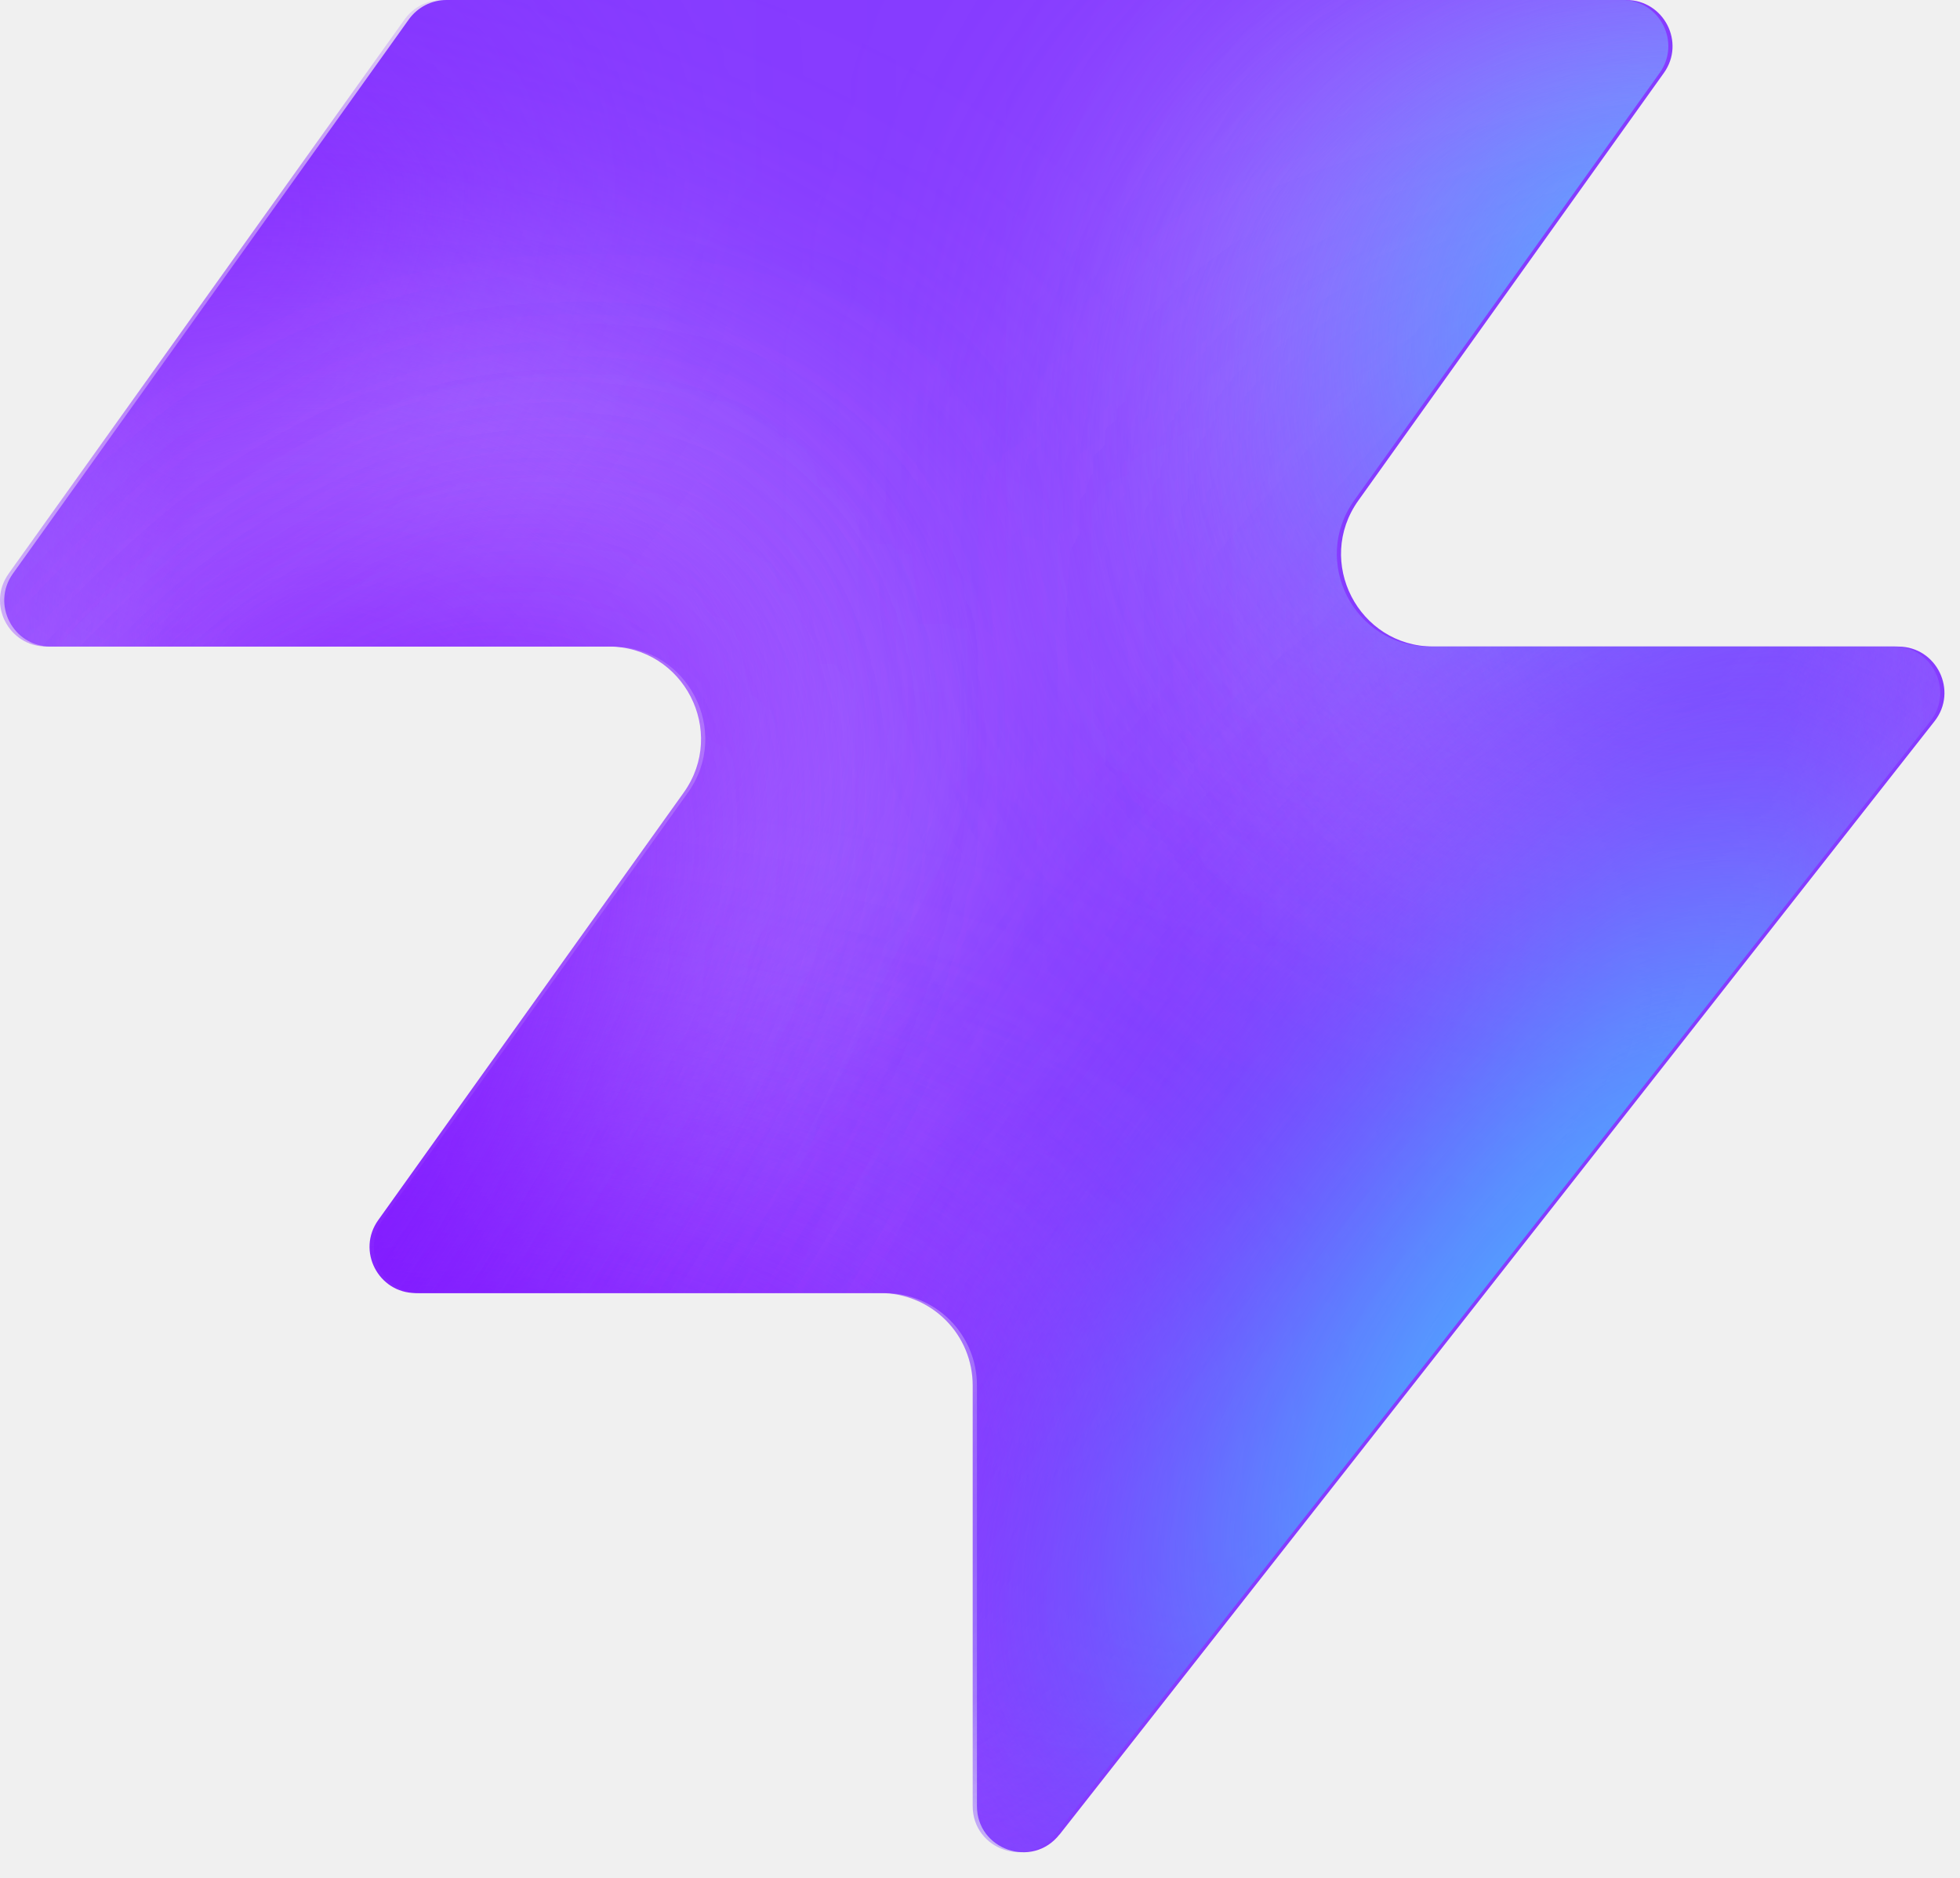
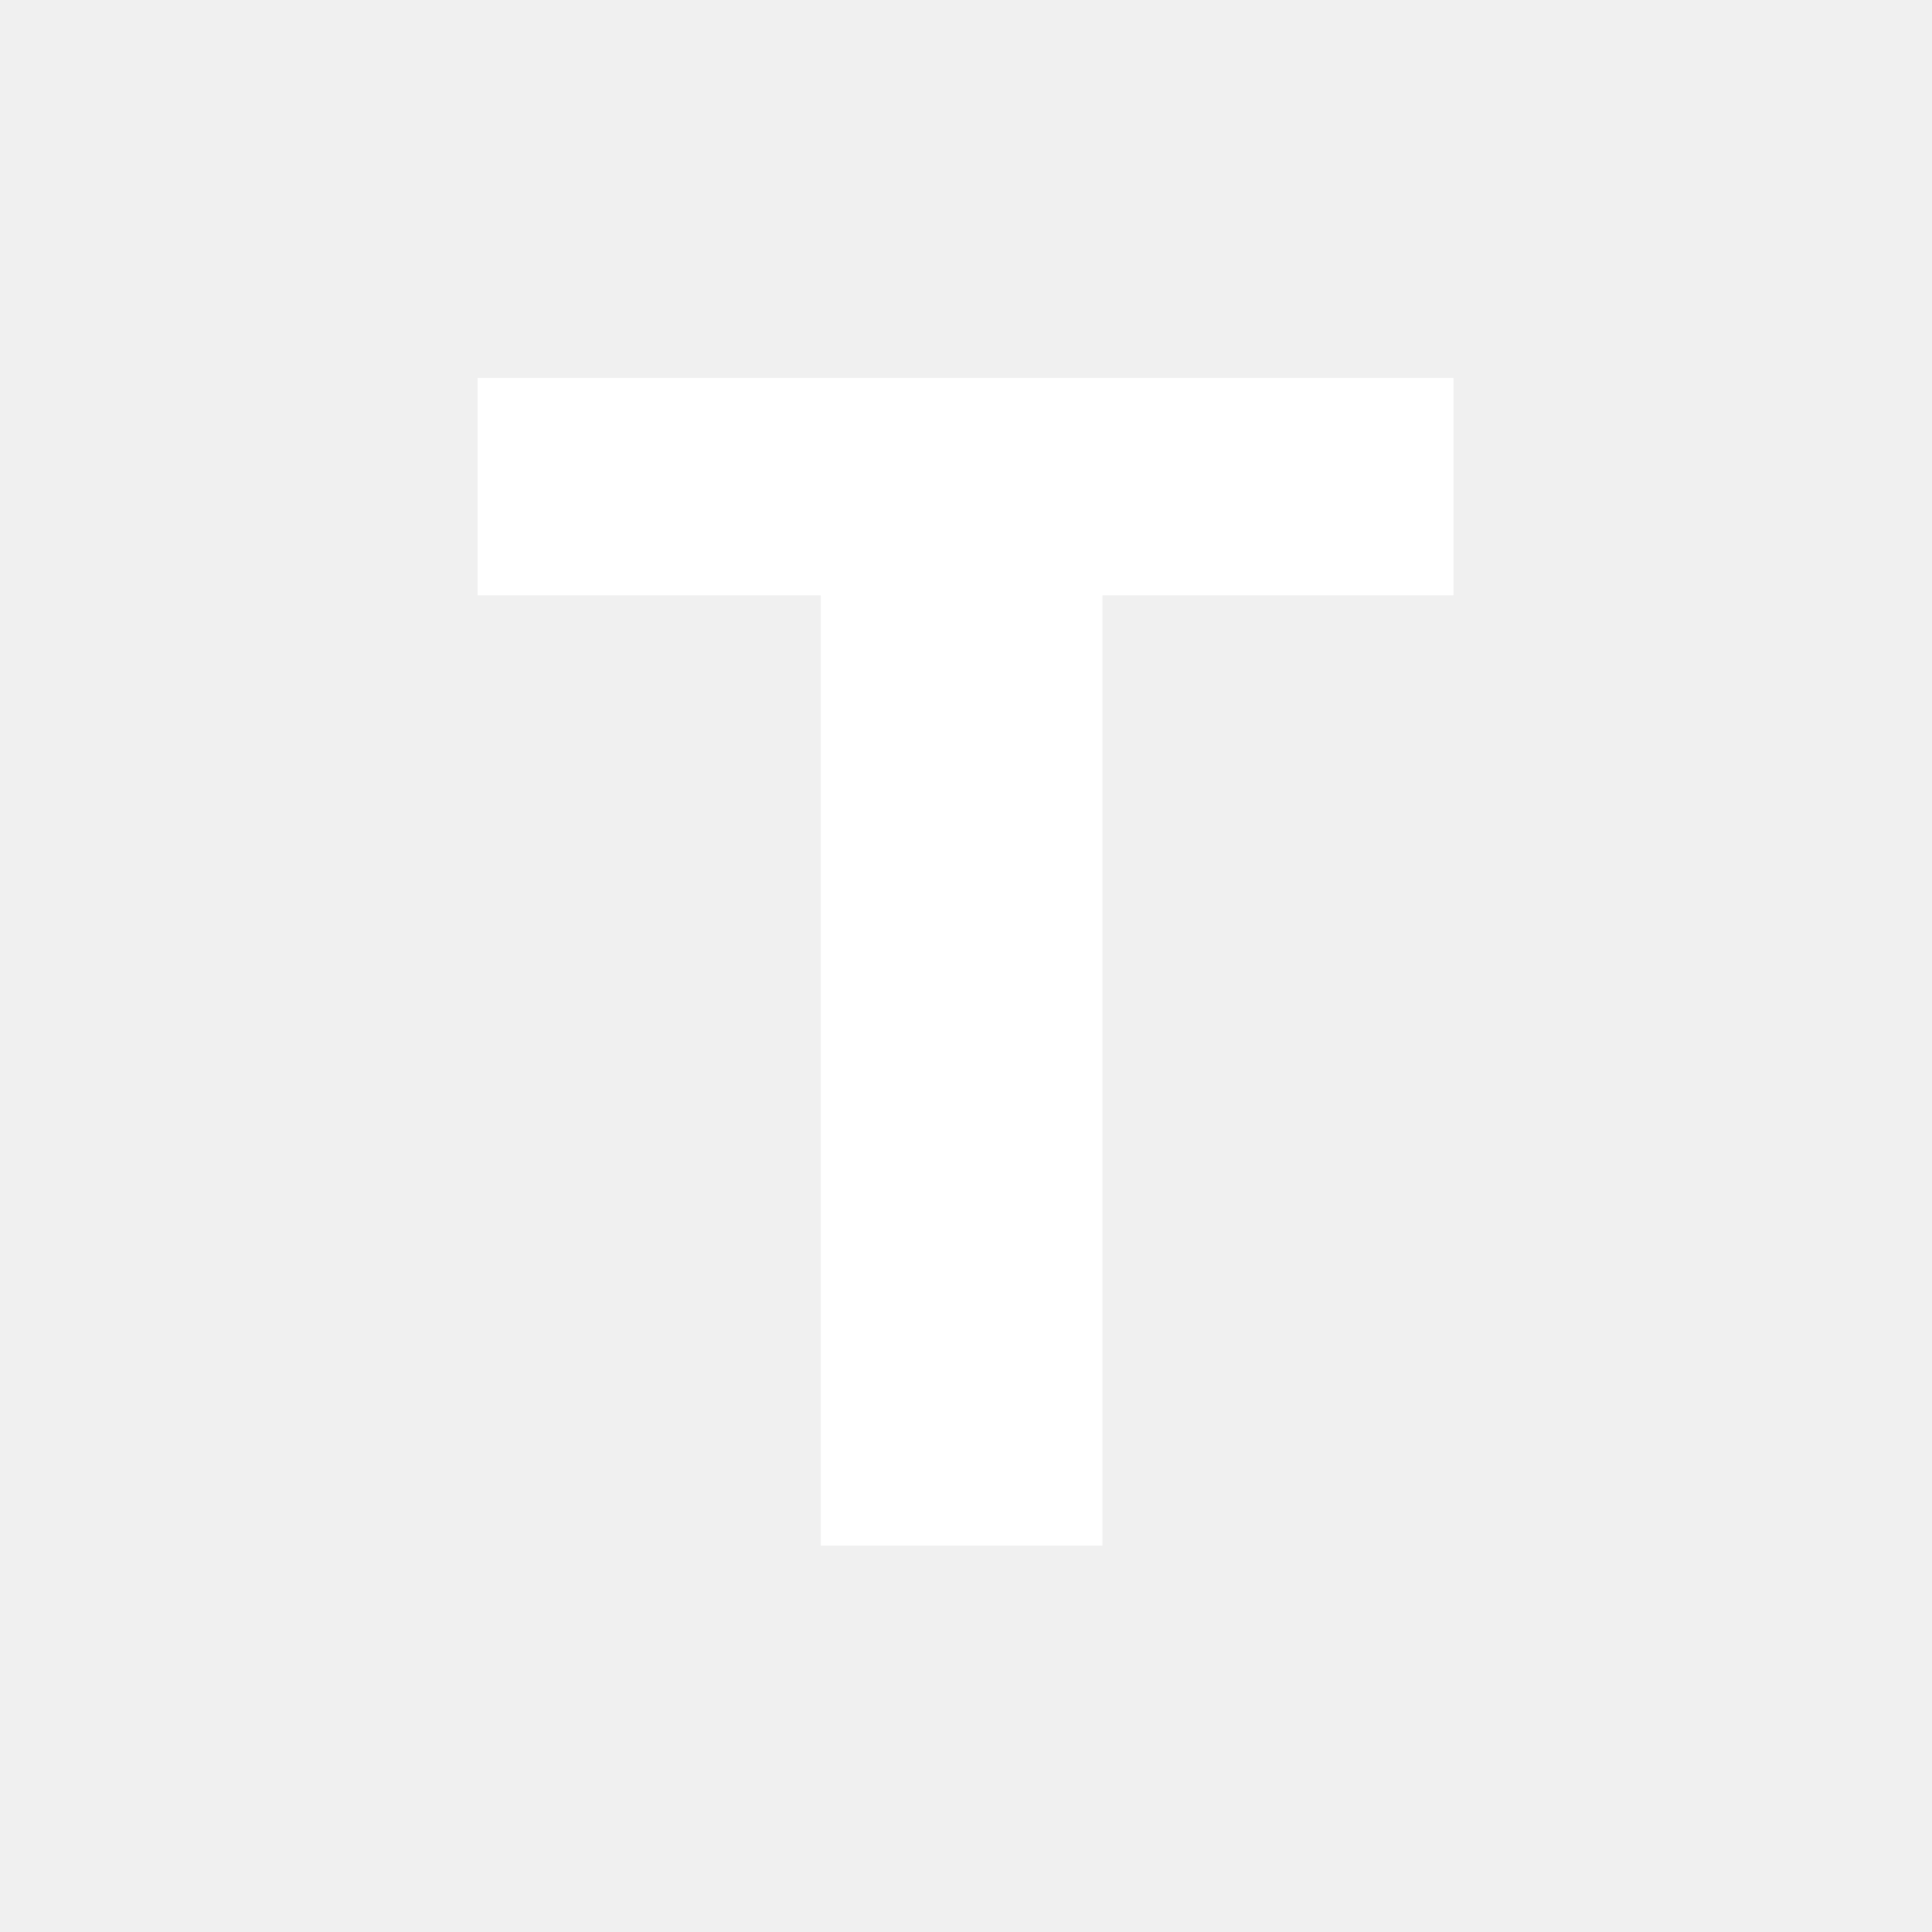
- <svg xmlns="http://www.w3.org/2000/svg" width="48" height="46" fill="none" viewBox="0 0 48 46">
-   <path fill="#863bff" d="M25.946 44.938c-.664.845-2.021.375-2.021-.698V33.937a2.26 2.26 0 0 0-2.262-2.262H10.287c-.92 0-1.456-1.04-.92-1.788l7.48-10.471c1.07-1.497 0-3.578-1.842-3.578H1.237c-.92 0-1.456-1.04-.92-1.788L10.013.474c.214-.297.556-.474.92-.474h28.894c.92 0 1.456 1.04.92 1.788l-7.48 10.471c-1.07 1.498 0 3.579 1.842 3.579h11.377c.943 0 1.473 1.088.89 1.83L25.947 44.94z" style="fill:#863bff;fill:color(display-p3 .525 .23 1);fill-opacity:1" />
-   <mask id="a" width="48" height="46" x="0" y="0" maskUnits="userSpaceOnUse" style="mask-type:alpha">
-     <path fill="#000" d="M25.842 44.938c-.664.844-2.021.375-2.021-.698V33.937a2.26 2.26 0 0 0-2.262-2.262H10.183c-.92 0-1.456-1.04-.92-1.788l7.48-10.471c1.07-1.498 0-3.579-1.842-3.579H1.133c-.92 0-1.456-1.04-.92-1.787L9.91.473c.214-.297.556-.474.92-.474h28.894c.92 0 1.456 1.04.92 1.788l-7.48 10.471c-1.07 1.498 0 3.578 1.842 3.578h11.377c.943 0 1.473 1.088.89 1.832L25.843 44.94z" style="fill:#000;fill-opacity:1" />
-   </mask>
-   <g mask="url(#a)">
-     <g filter="url(#b)">
-       <ellipse cx="5.508" cy="14.704" fill="#ede6ff" rx="5.508" ry="14.704" style="fill:#ede6ff;fill:color(display-p3 .927 .903 1);fill-opacity:1" transform="matrix(.00324 1 1 -.00324 -4.47 31.516)" />
-     </g>
-     <g filter="url(#c)">
-       <ellipse cx="10.399" cy="29.851" fill="#ede6ff" rx="10.399" ry="29.851" style="fill:#ede6ff;fill:color(display-p3 .927 .903 1);fill-opacity:1" transform="matrix(.00324 1 1 -.00324 -39.328 7.883)" />
-     </g>
-     <g filter="url(#d)">
-       <ellipse cx="5.508" cy="30.487" fill="#7e14ff" rx="5.508" ry="30.487" style="fill:#7e14ff;fill:color(display-p3 .492 .077 1);fill-opacity:1" transform="rotate(89.814 -25.913 -14.639)scale(1 -1)" />
-     </g>
-     <g filter="url(#e)">
-       <ellipse cx="5.508" cy="30.599" fill="#7e14ff" rx="5.508" ry="30.599" style="fill:#7e14ff;fill:color(display-p3 .492 .077 1);fill-opacity:1" transform="rotate(89.814 -32.644 -3.334)scale(1 -1)" />
-     </g>
-     <g filter="url(#f)">
-       <ellipse cx="5.508" cy="30.599" fill="#7e14ff" rx="5.508" ry="30.599" style="fill:#7e14ff;fill:color(display-p3 .492 .077 1);fill-opacity:1" transform="matrix(.00324 1 1 -.00324 -34.34 30.47)" />
-     </g>
-     <g filter="url(#g)">
-       <ellipse cx="14.072" cy="22.078" fill="#ede6ff" rx="14.072" ry="22.078" style="fill:#ede6ff;fill:color(display-p3 .927 .903 1);fill-opacity:1" transform="rotate(93.35 24.506 48.493)scale(-1 1)" />
-     </g>
-     <g filter="url(#h)">
-       <ellipse cx="3.47" cy="21.501" fill="#7e14ff" rx="3.47" ry="21.501" style="fill:#7e14ff;fill:color(display-p3 .492 .077 1);fill-opacity:1" transform="rotate(89.009 28.708 47.59)scale(-1 1)" />
-     </g>
-     <g filter="url(#i)">
-       <ellipse cx="3.47" cy="21.501" fill="#7e14ff" rx="3.47" ry="21.501" style="fill:#7e14ff;fill:color(display-p3 .492 .077 1);fill-opacity:1" transform="rotate(89.009 28.708 47.59)scale(-1 1)" />
-     </g>
-     <g filter="url(#j)">
-       <ellipse cx=".387" cy="8.972" fill="#7e14ff" rx="4.407" ry="29.108" style="fill:#7e14ff;fill:color(display-p3 .492 .077 1);fill-opacity:1" transform="rotate(39.51 .387 8.972)" />
-     </g>
-     <g filter="url(#k)">
-       <ellipse cx="47.523" cy="-6.092" fill="#7e14ff" rx="4.407" ry="29.108" style="fill:#7e14ff;fill:color(display-p3 .492 .077 1);fill-opacity:1" transform="rotate(37.892 47.523 -6.092)" />
-     </g>
-     <g filter="url(#l)">
-       <ellipse cx="41.412" cy="6.333" fill="#47bfff" rx="5.971" ry="9.665" style="fill:#47bfff;fill:color(display-p3 .28 .748 1);fill-opacity:1" transform="rotate(37.892 41.412 6.333)" />
-     </g>
-     <g filter="url(#m)">
-       <ellipse cx="-1.879" cy="38.332" fill="#7e14ff" rx="4.407" ry="29.108" style="fill:#7e14ff;fill:color(display-p3 .492 .077 1);fill-opacity:1" transform="rotate(37.892 -1.88 38.332)" />
-     </g>
-     <g filter="url(#n)">
-       <ellipse cx="-1.879" cy="38.332" fill="#7e14ff" rx="4.407" ry="29.108" style="fill:#7e14ff;fill:color(display-p3 .492 .077 1);fill-opacity:1" transform="rotate(37.892 -1.88 38.332)" />
-     </g>
-     <g filter="url(#o)">
-       <ellipse cx="35.651" cy="29.907" fill="#7e14ff" rx="4.407" ry="29.108" style="fill:#7e14ff;fill:color(display-p3 .492 .077 1);fill-opacity:1" transform="rotate(37.892 35.651 29.907)" />
-     </g>
-     <g filter="url(#p)">
-       <ellipse cx="38.418" cy="32.4" fill="#47bfff" rx="5.971" ry="15.297" style="fill:#47bfff;fill:color(display-p3 .28 .748 1);fill-opacity:1" transform="rotate(37.892 38.418 32.4)" />
-     </g>
-   </g>
-   <defs>
-     <filter id="b" width="60.045" height="41.654" x="-19.77" y="16.149" color-interpolation-filters="sRGB" filterUnits="userSpaceOnUse">
-       <feFlood flood-opacity="0" result="BackgroundImageFix" />
-       <feBlend in="SourceGraphic" in2="BackgroundImageFix" result="shape" />
-       <feGaussianBlur result="effect1_foregroundBlur_2002_17158" stdDeviation="7.659" />
-     </filter>
-     <filter id="c" width="90.34" height="51.437" x="-54.613" y="-7.533" color-interpolation-filters="sRGB" filterUnits="userSpaceOnUse">
-       <feFlood flood-opacity="0" result="BackgroundImageFix" />
-       <feBlend in="SourceGraphic" in2="BackgroundImageFix" result="shape" />
-       <feGaussianBlur result="effect1_foregroundBlur_2002_17158" stdDeviation="7.659" />
-     </filter>
-     <filter id="d" width="79.355" height="29.4" x="-49.64" y="2.03" color-interpolation-filters="sRGB" filterUnits="userSpaceOnUse">
-       <feFlood flood-opacity="0" result="BackgroundImageFix" />
-       <feBlend in="SourceGraphic" in2="BackgroundImageFix" result="shape" />
-       <feGaussianBlur result="effect1_foregroundBlur_2002_17158" stdDeviation="4.596" />
-     </filter>
-     <filter id="e" width="79.579" height="29.4" x="-45.045" y="20.029" color-interpolation-filters="sRGB" filterUnits="userSpaceOnUse">
-       <feFlood flood-opacity="0" result="BackgroundImageFix" />
-       <feBlend in="SourceGraphic" in2="BackgroundImageFix" result="shape" />
-       <feGaussianBlur result="effect1_foregroundBlur_2002_17158" stdDeviation="4.596" />
-     </filter>
-     <filter id="f" width="79.579" height="29.4" x="-43.513" y="21.178" color-interpolation-filters="sRGB" filterUnits="userSpaceOnUse">
-       <feFlood flood-opacity="0" result="BackgroundImageFix" />
-       <feBlend in="SourceGraphic" in2="BackgroundImageFix" result="shape" />
-       <feGaussianBlur result="effect1_foregroundBlur_2002_17158" stdDeviation="4.596" />
-     </filter>
-     <filter id="g" width="74.749" height="58.852" x="15.756" y="-17.901" color-interpolation-filters="sRGB" filterUnits="userSpaceOnUse">
-       <feFlood flood-opacity="0" result="BackgroundImageFix" />
-       <feBlend in="SourceGraphic" in2="BackgroundImageFix" result="shape" />
-       <feGaussianBlur result="effect1_foregroundBlur_2002_17158" stdDeviation="7.659" />
-     </filter>
-     <filter id="h" width="61.377" height="25.362" x="23.548" y="2.284" color-interpolation-filters="sRGB" filterUnits="userSpaceOnUse">
-       <feFlood flood-opacity="0" result="BackgroundImageFix" />
-       <feBlend in="SourceGraphic" in2="BackgroundImageFix" result="shape" />
-       <feGaussianBlur result="effect1_foregroundBlur_2002_17158" stdDeviation="4.596" />
-     </filter>
-     <filter id="i" width="61.377" height="25.362" x="23.548" y="2.284" color-interpolation-filters="sRGB" filterUnits="userSpaceOnUse">
-       <feFlood flood-opacity="0" result="BackgroundImageFix" />
-       <feBlend in="SourceGraphic" in2="BackgroundImageFix" result="shape" />
-       <feGaussianBlur result="effect1_foregroundBlur_2002_17158" stdDeviation="4.596" />
-     </filter>
-     <filter id="j" width="56.045" height="63.649" x="-27.636" y="-22.853" color-interpolation-filters="sRGB" filterUnits="userSpaceOnUse">
-       <feFlood flood-opacity="0" result="BackgroundImageFix" />
-       <feBlend in="SourceGraphic" in2="BackgroundImageFix" result="shape" />
-       <feGaussianBlur result="effect1_foregroundBlur_2002_17158" stdDeviation="4.596" />
-     </filter>
-     <filter id="k" width="54.814" height="64.646" x="20.116" y="-38.415" color-interpolation-filters="sRGB" filterUnits="userSpaceOnUse">
-       <feFlood flood-opacity="0" result="BackgroundImageFix" />
-       <feBlend in="SourceGraphic" in2="BackgroundImageFix" result="shape" />
-       <feGaussianBlur result="effect1_foregroundBlur_2002_17158" stdDeviation="4.596" />
-     </filter>
-     <filter id="l" width="33.541" height="35.313" x="24.641" y="-11.323" color-interpolation-filters="sRGB" filterUnits="userSpaceOnUse">
-       <feFlood flood-opacity="0" result="BackgroundImageFix" />
-       <feBlend in="SourceGraphic" in2="BackgroundImageFix" result="shape" />
-       <feGaussianBlur result="effect1_foregroundBlur_2002_17158" stdDeviation="4.596" />
-     </filter>
-     <filter id="m" width="54.814" height="64.646" x="-29.286" y="6.009" color-interpolation-filters="sRGB" filterUnits="userSpaceOnUse">
-       <feFlood flood-opacity="0" result="BackgroundImageFix" />
-       <feBlend in="SourceGraphic" in2="BackgroundImageFix" result="shape" />
-       <feGaussianBlur result="effect1_foregroundBlur_2002_17158" stdDeviation="4.596" />
-     </filter>
-     <filter id="n" width="54.814" height="64.646" x="-29.286" y="6.009" color-interpolation-filters="sRGB" filterUnits="userSpaceOnUse">
-       <feFlood flood-opacity="0" result="BackgroundImageFix" />
-       <feBlend in="SourceGraphic" in2="BackgroundImageFix" result="shape" />
-       <feGaussianBlur result="effect1_foregroundBlur_2002_17158" stdDeviation="4.596" />
-     </filter>
-     <filter id="o" width="54.814" height="64.646" x="8.244" y="-2.416" color-interpolation-filters="sRGB" filterUnits="userSpaceOnUse">
-       <feFlood flood-opacity="0" result="BackgroundImageFix" />
-       <feBlend in="SourceGraphic" in2="BackgroundImageFix" result="shape" />
-       <feGaussianBlur result="effect1_foregroundBlur_2002_17158" stdDeviation="4.596" />
-     </filter>
-     <filter id="p" width="39.409" height="43.623" x="18.713" y="10.588" color-interpolation-filters="sRGB" filterUnits="userSpaceOnUse">
-       <feFlood flood-opacity="0" result="BackgroundImageFix" />
-       <feBlend in="SourceGraphic" in2="BackgroundImageFix" result="shape" />
-       <feGaussianBlur result="effect1_foregroundBlur_2002_17158" stdDeviation="4.596" />
-     </filter>
-   </defs>
+ <svg xmlns="http://www.w3.org/2000/svg" viewBox="0 0 100 100">
+   <text x="50" y="80" font-family="-apple-system, BlinkMacSystemFont, 'Segoe UI', Roboto, 'Inter', sans-serif" font-weight="900" font-size="85" fill="#FFFFFF" text-anchor="middle">T</text>
</svg>
